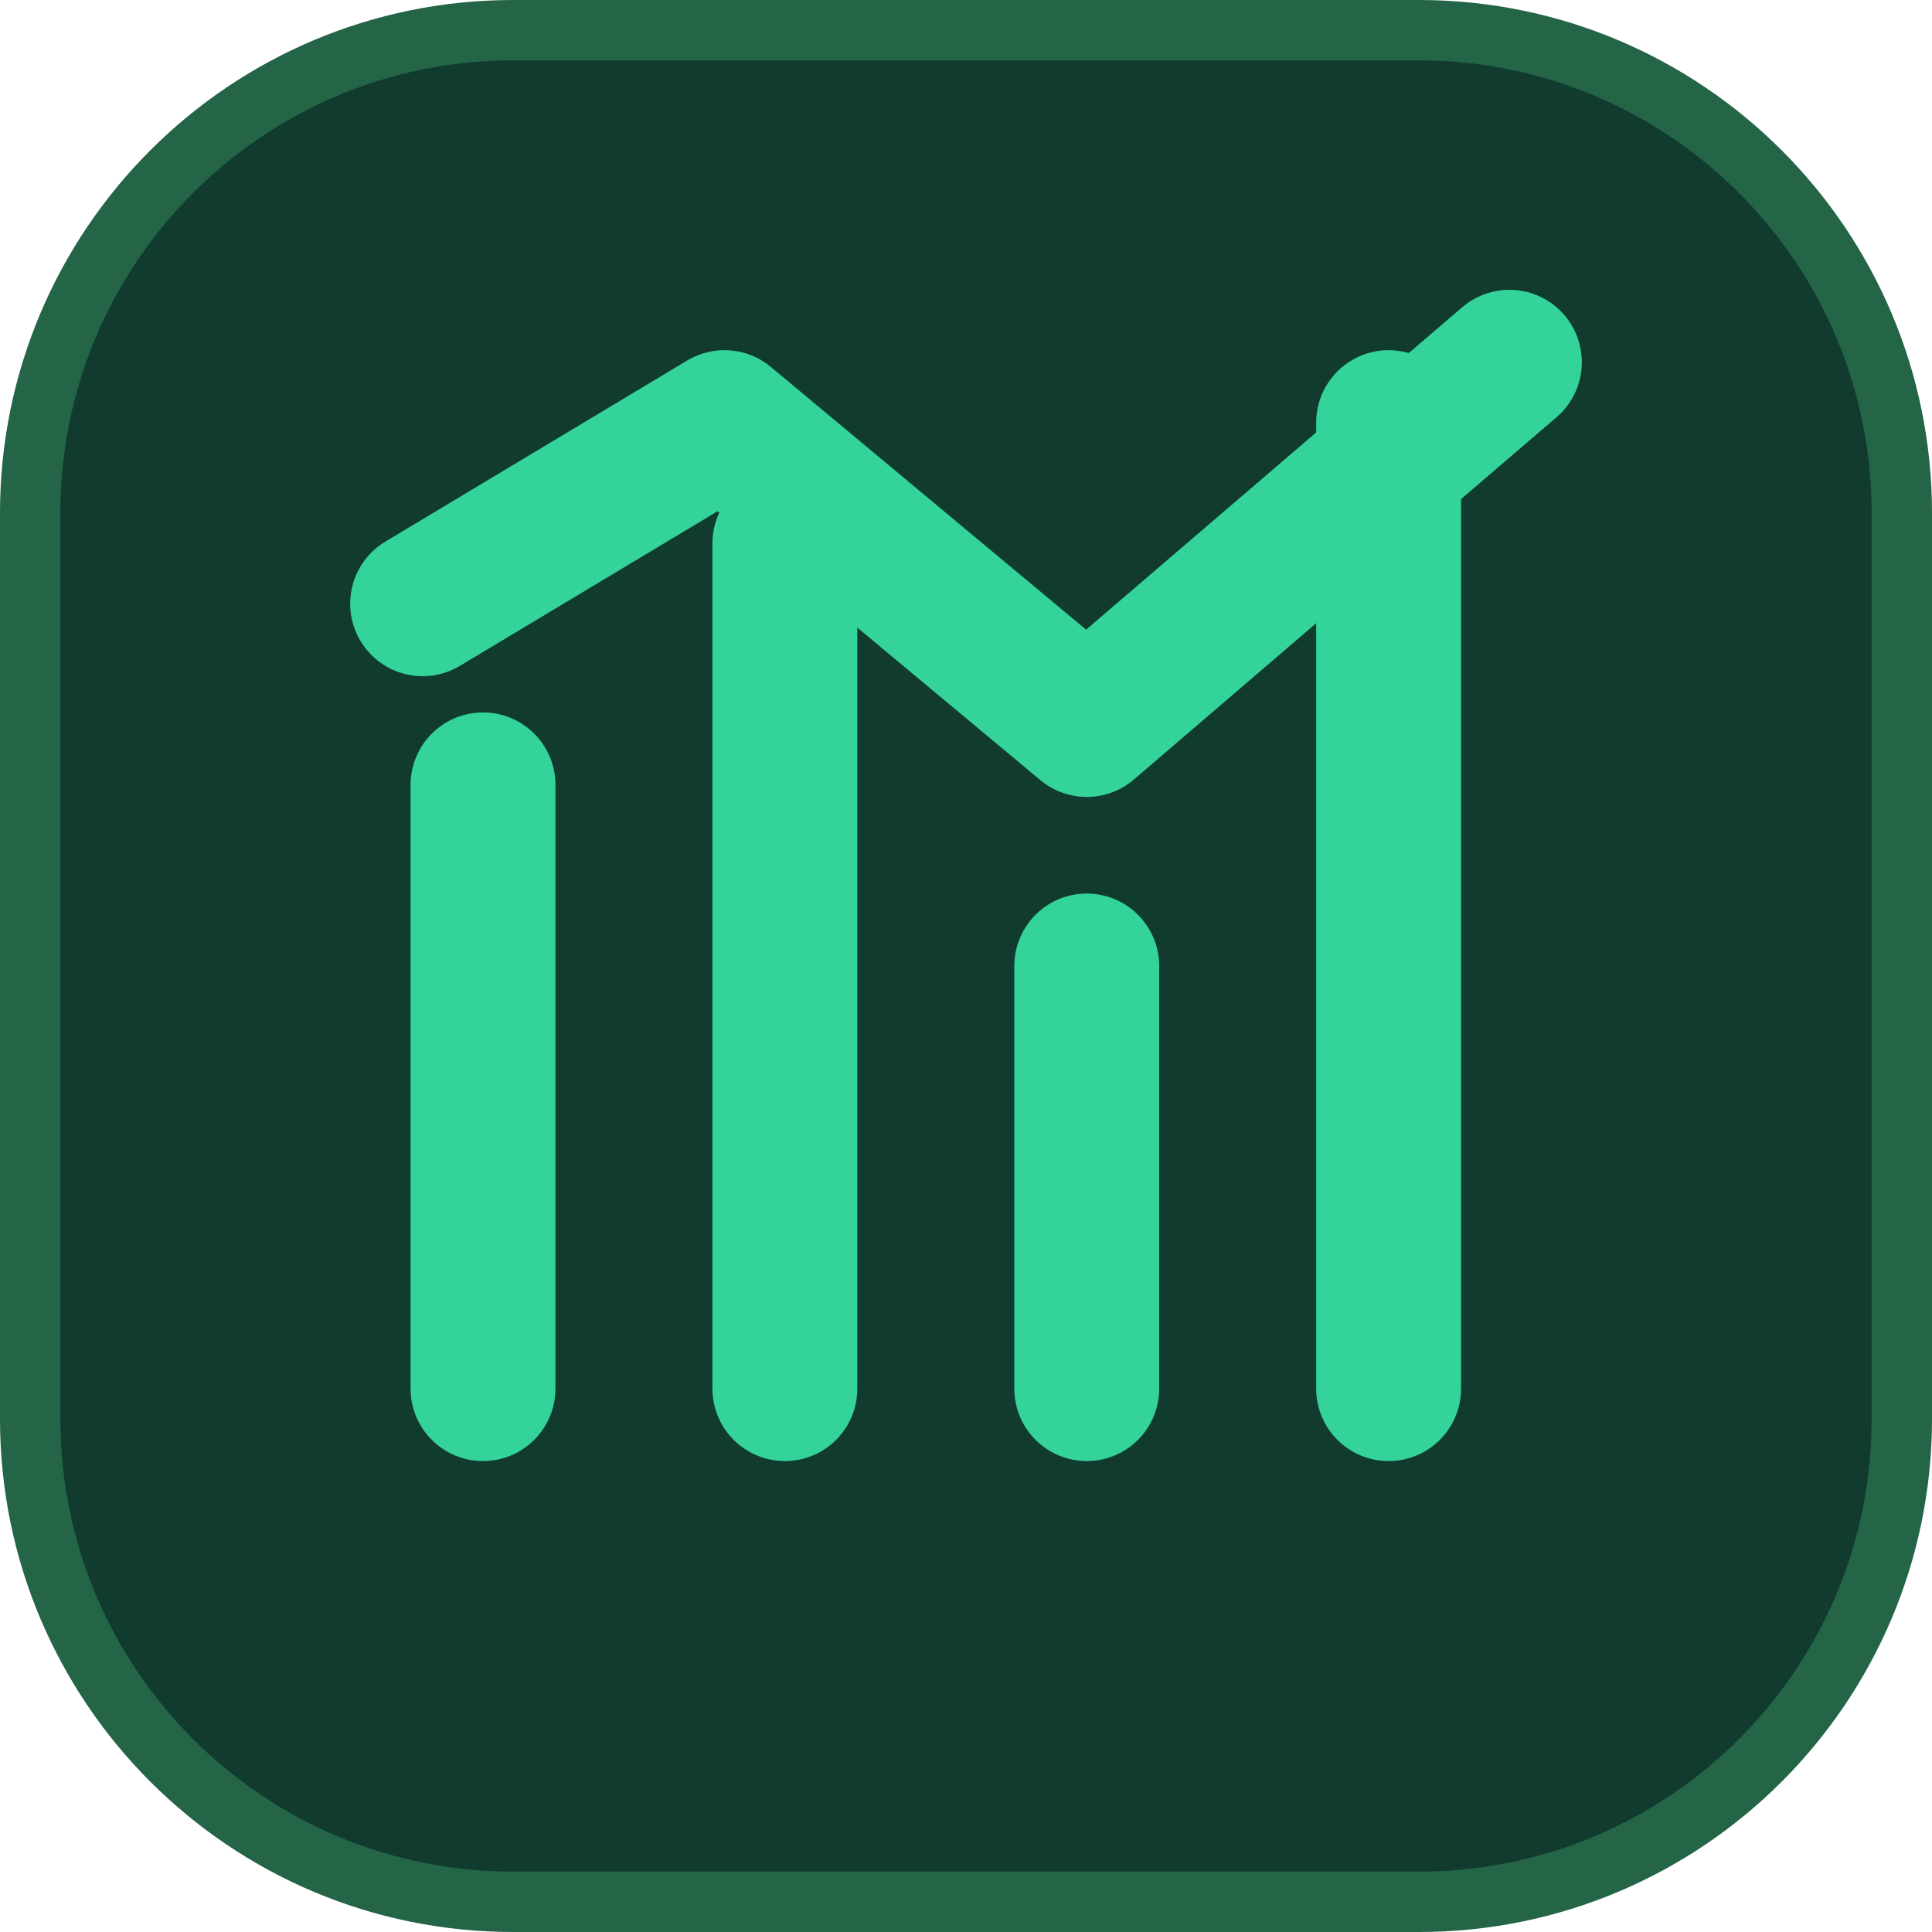
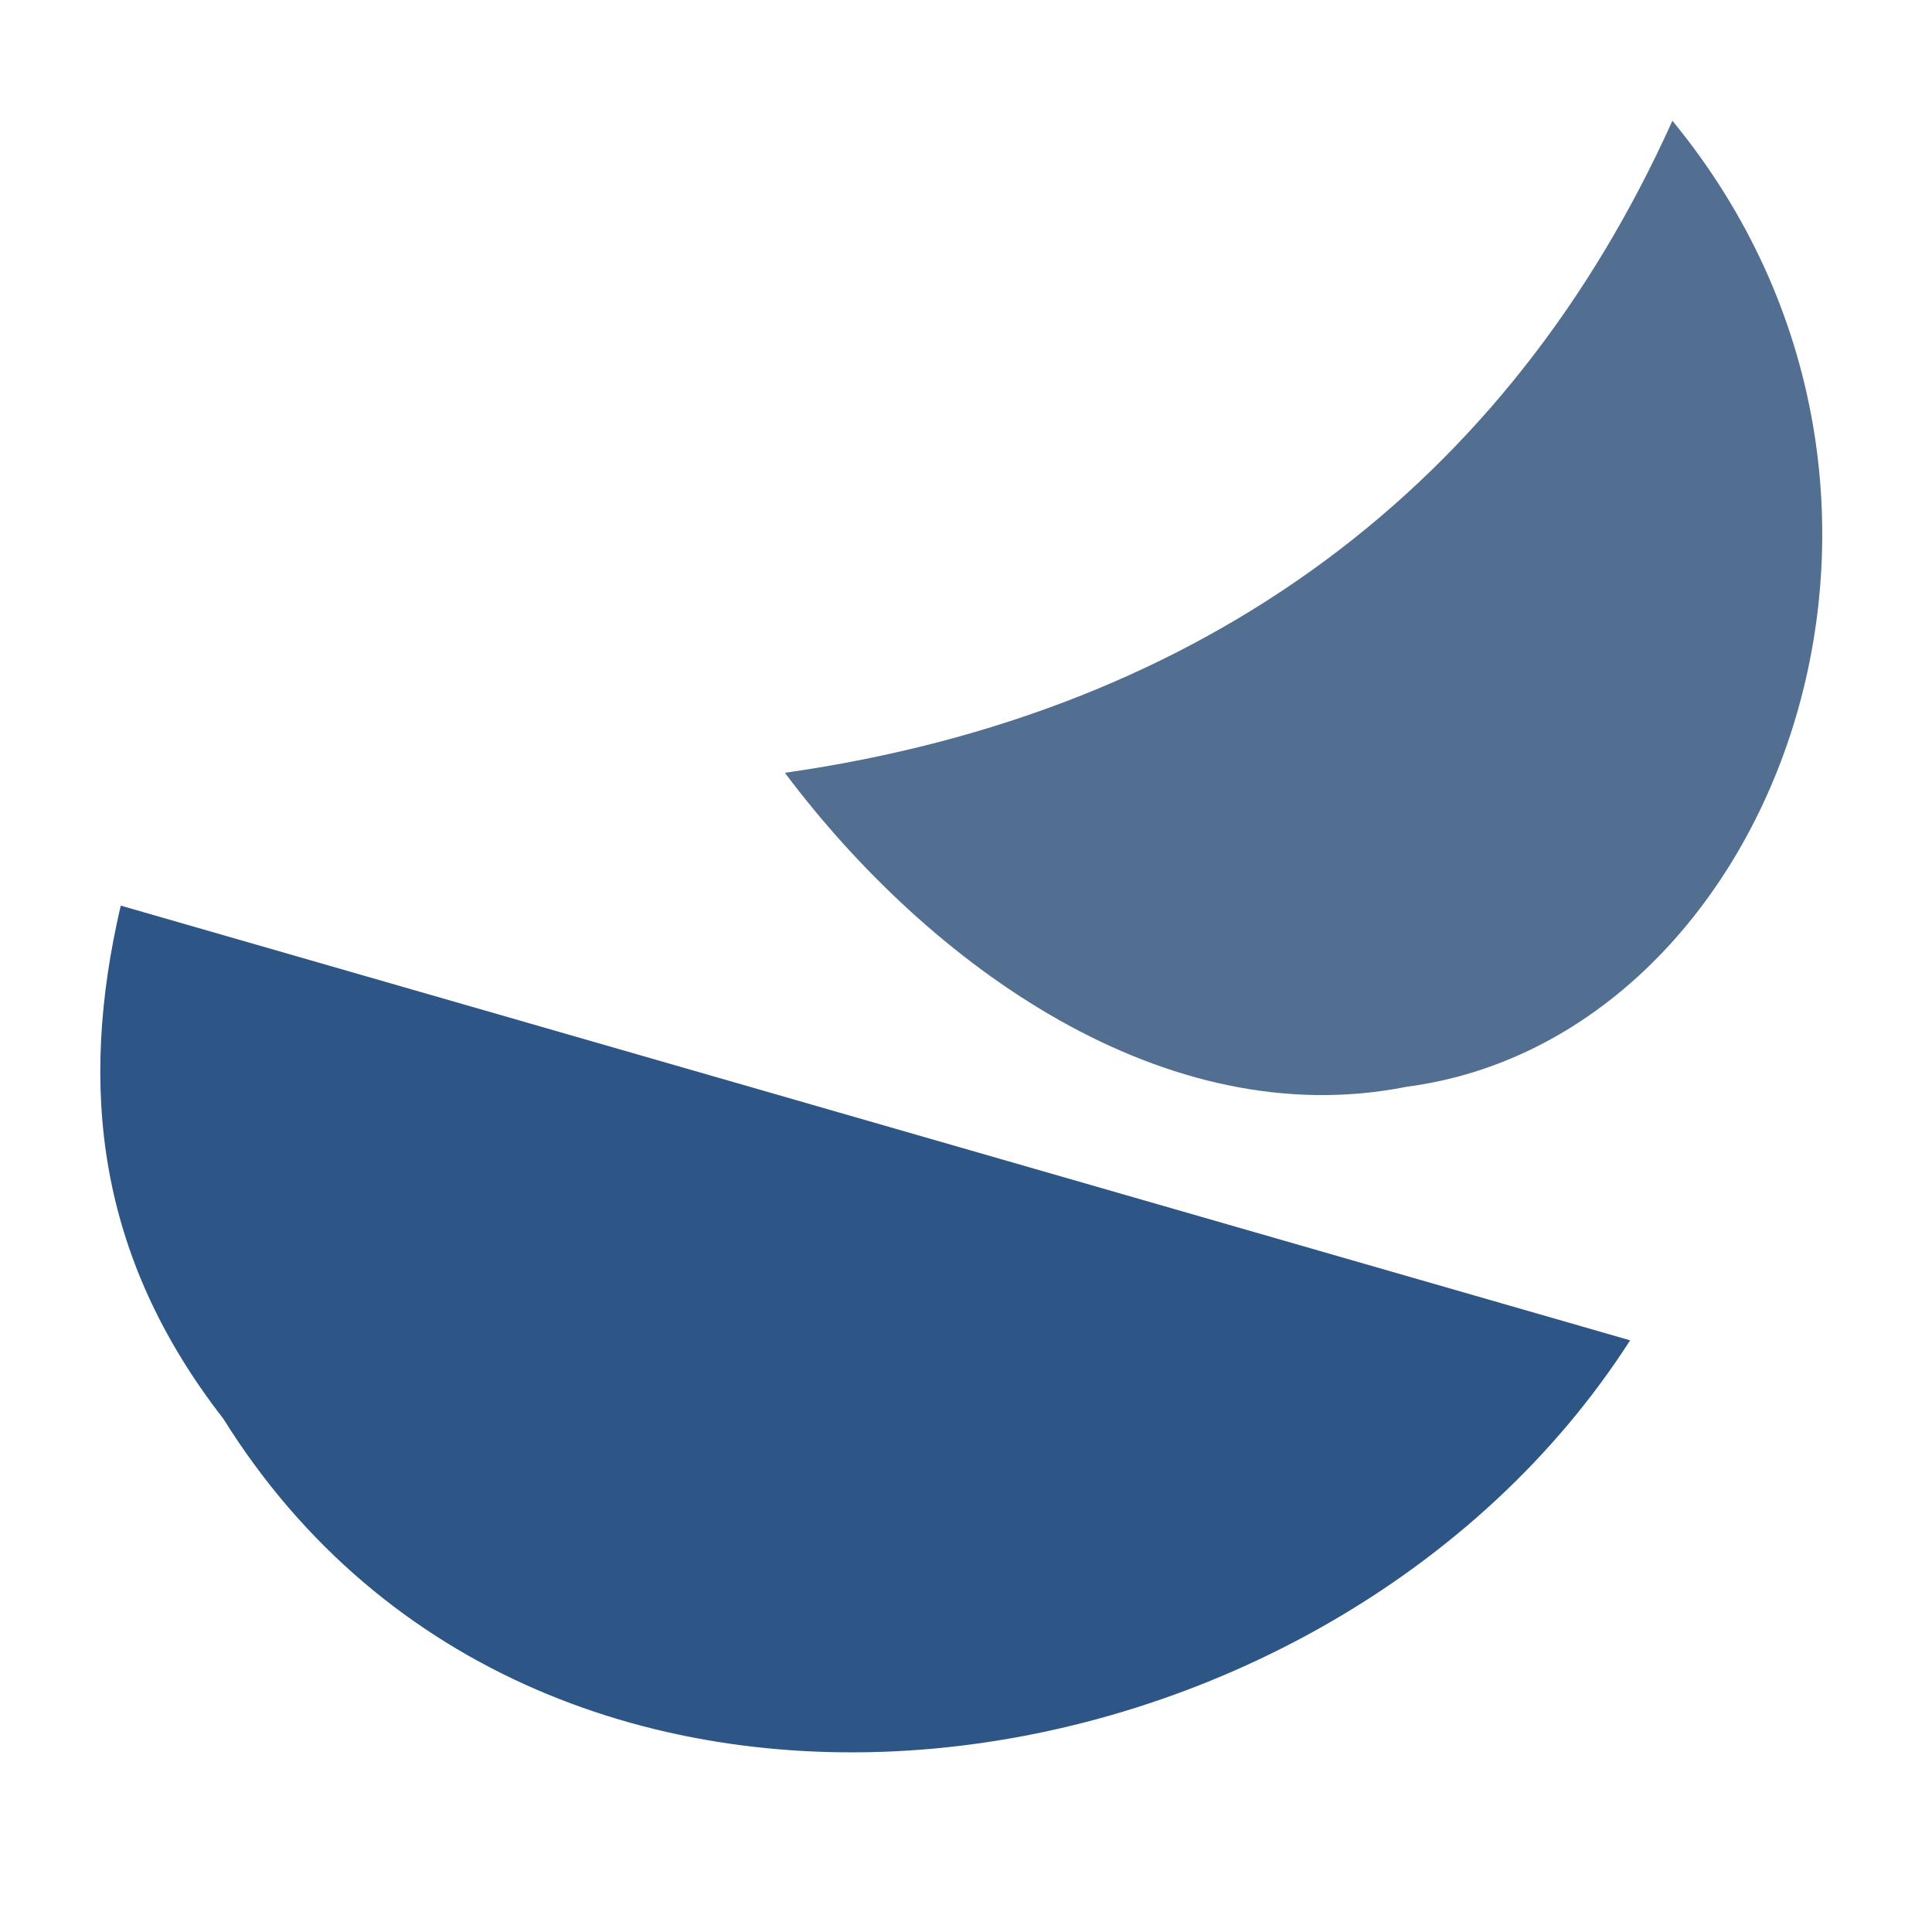
<svg xmlns="http://www.w3.org/2000/svg" viewBox="0 0 32 32" fill="none">
-   <rect x="0.5" y="0.5" width="31" height="31" rx="8" fill="#103B2E" stroke="#246447" />
-   <g transform="translate(4 4)" stroke="#34D399" stroke-width="2.4" stroke-linecap="round" stroke-linejoin="round">
-     <path d="M4 19V9m5 10V5m5 14v-7m5 7V3" />
-     <path d="m3 6 5-3 6 5 7-6" />
-   </g>
+   <style>.base{fill:#2D5686}.balance{fill:#526F91}@media(prefers-color-scheme:dark){.base{fill:#DCE6F1}.balance{fill:#8299B1}}</style>
+   <path class="base" d="M2 15 27 22.2C22 30 9 32 3.7 23.5 1.6 20.8 1.3 18 2 15Z" />
+   <path class="balance" d="M13 12.8C20 11.8 25 8 27.7 2 32.8 8.2 29.4 17.2 23.3 18 19.3 18.8 15.4 16 13 12.8Z" />
</svg>
